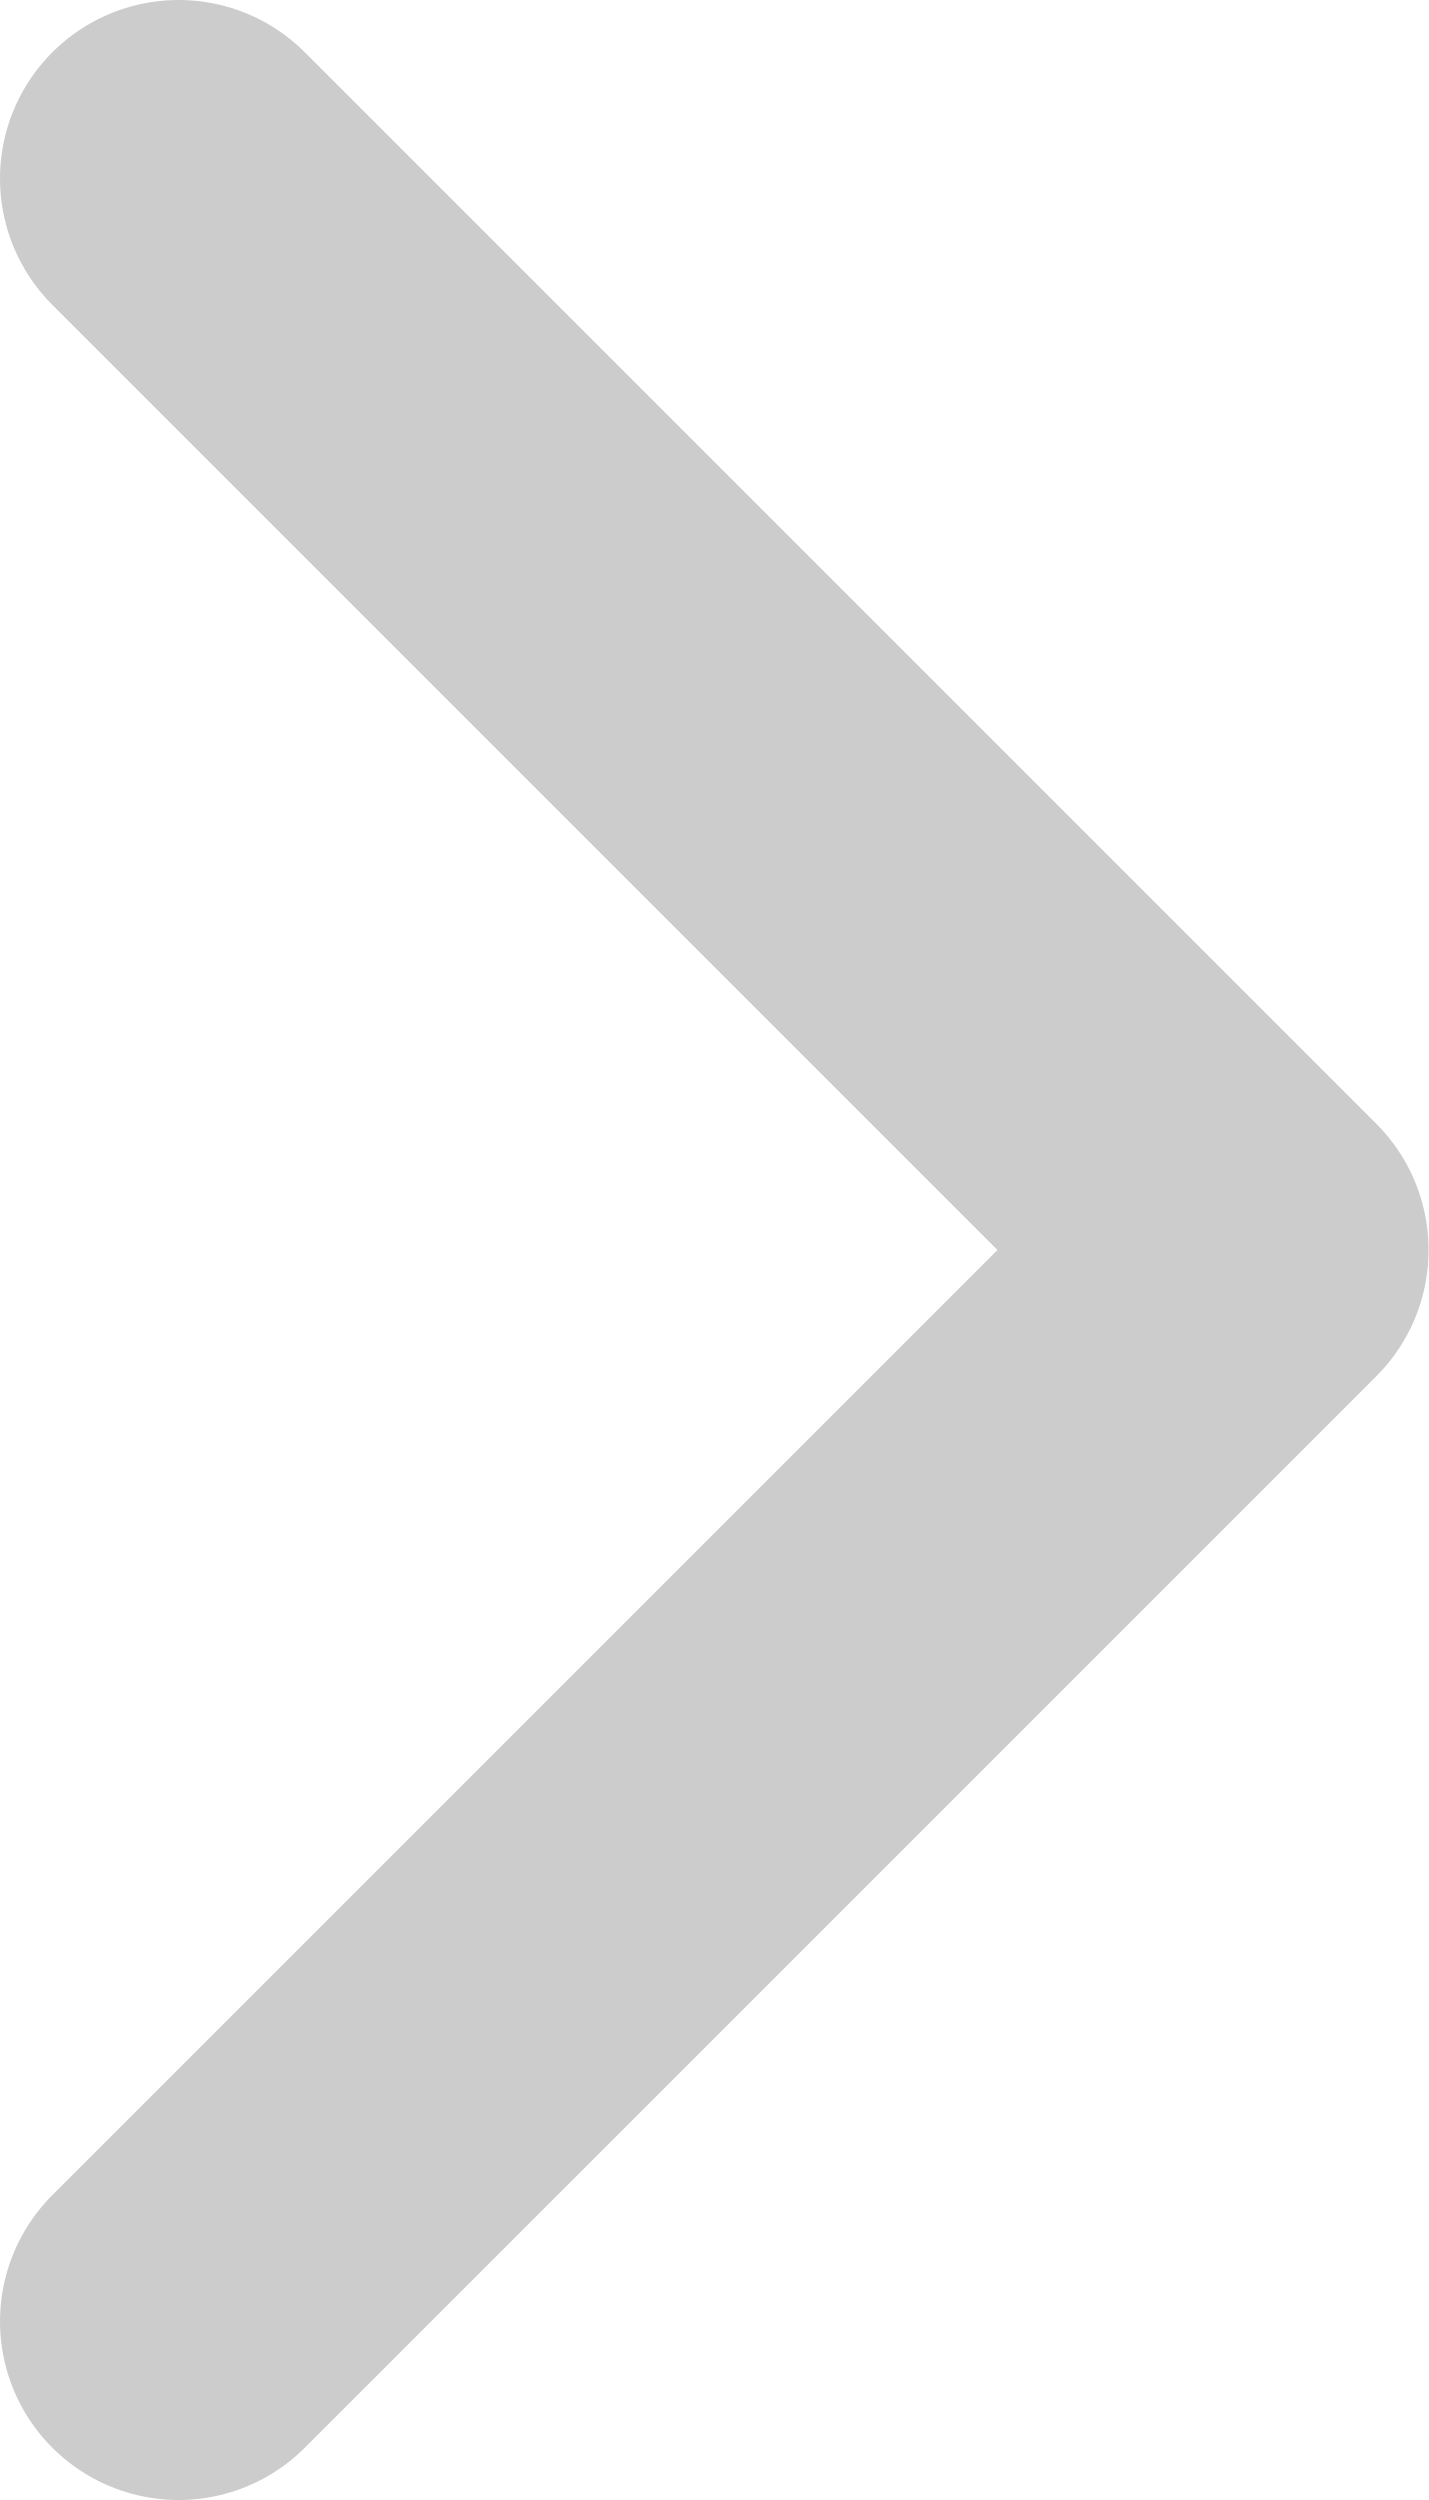
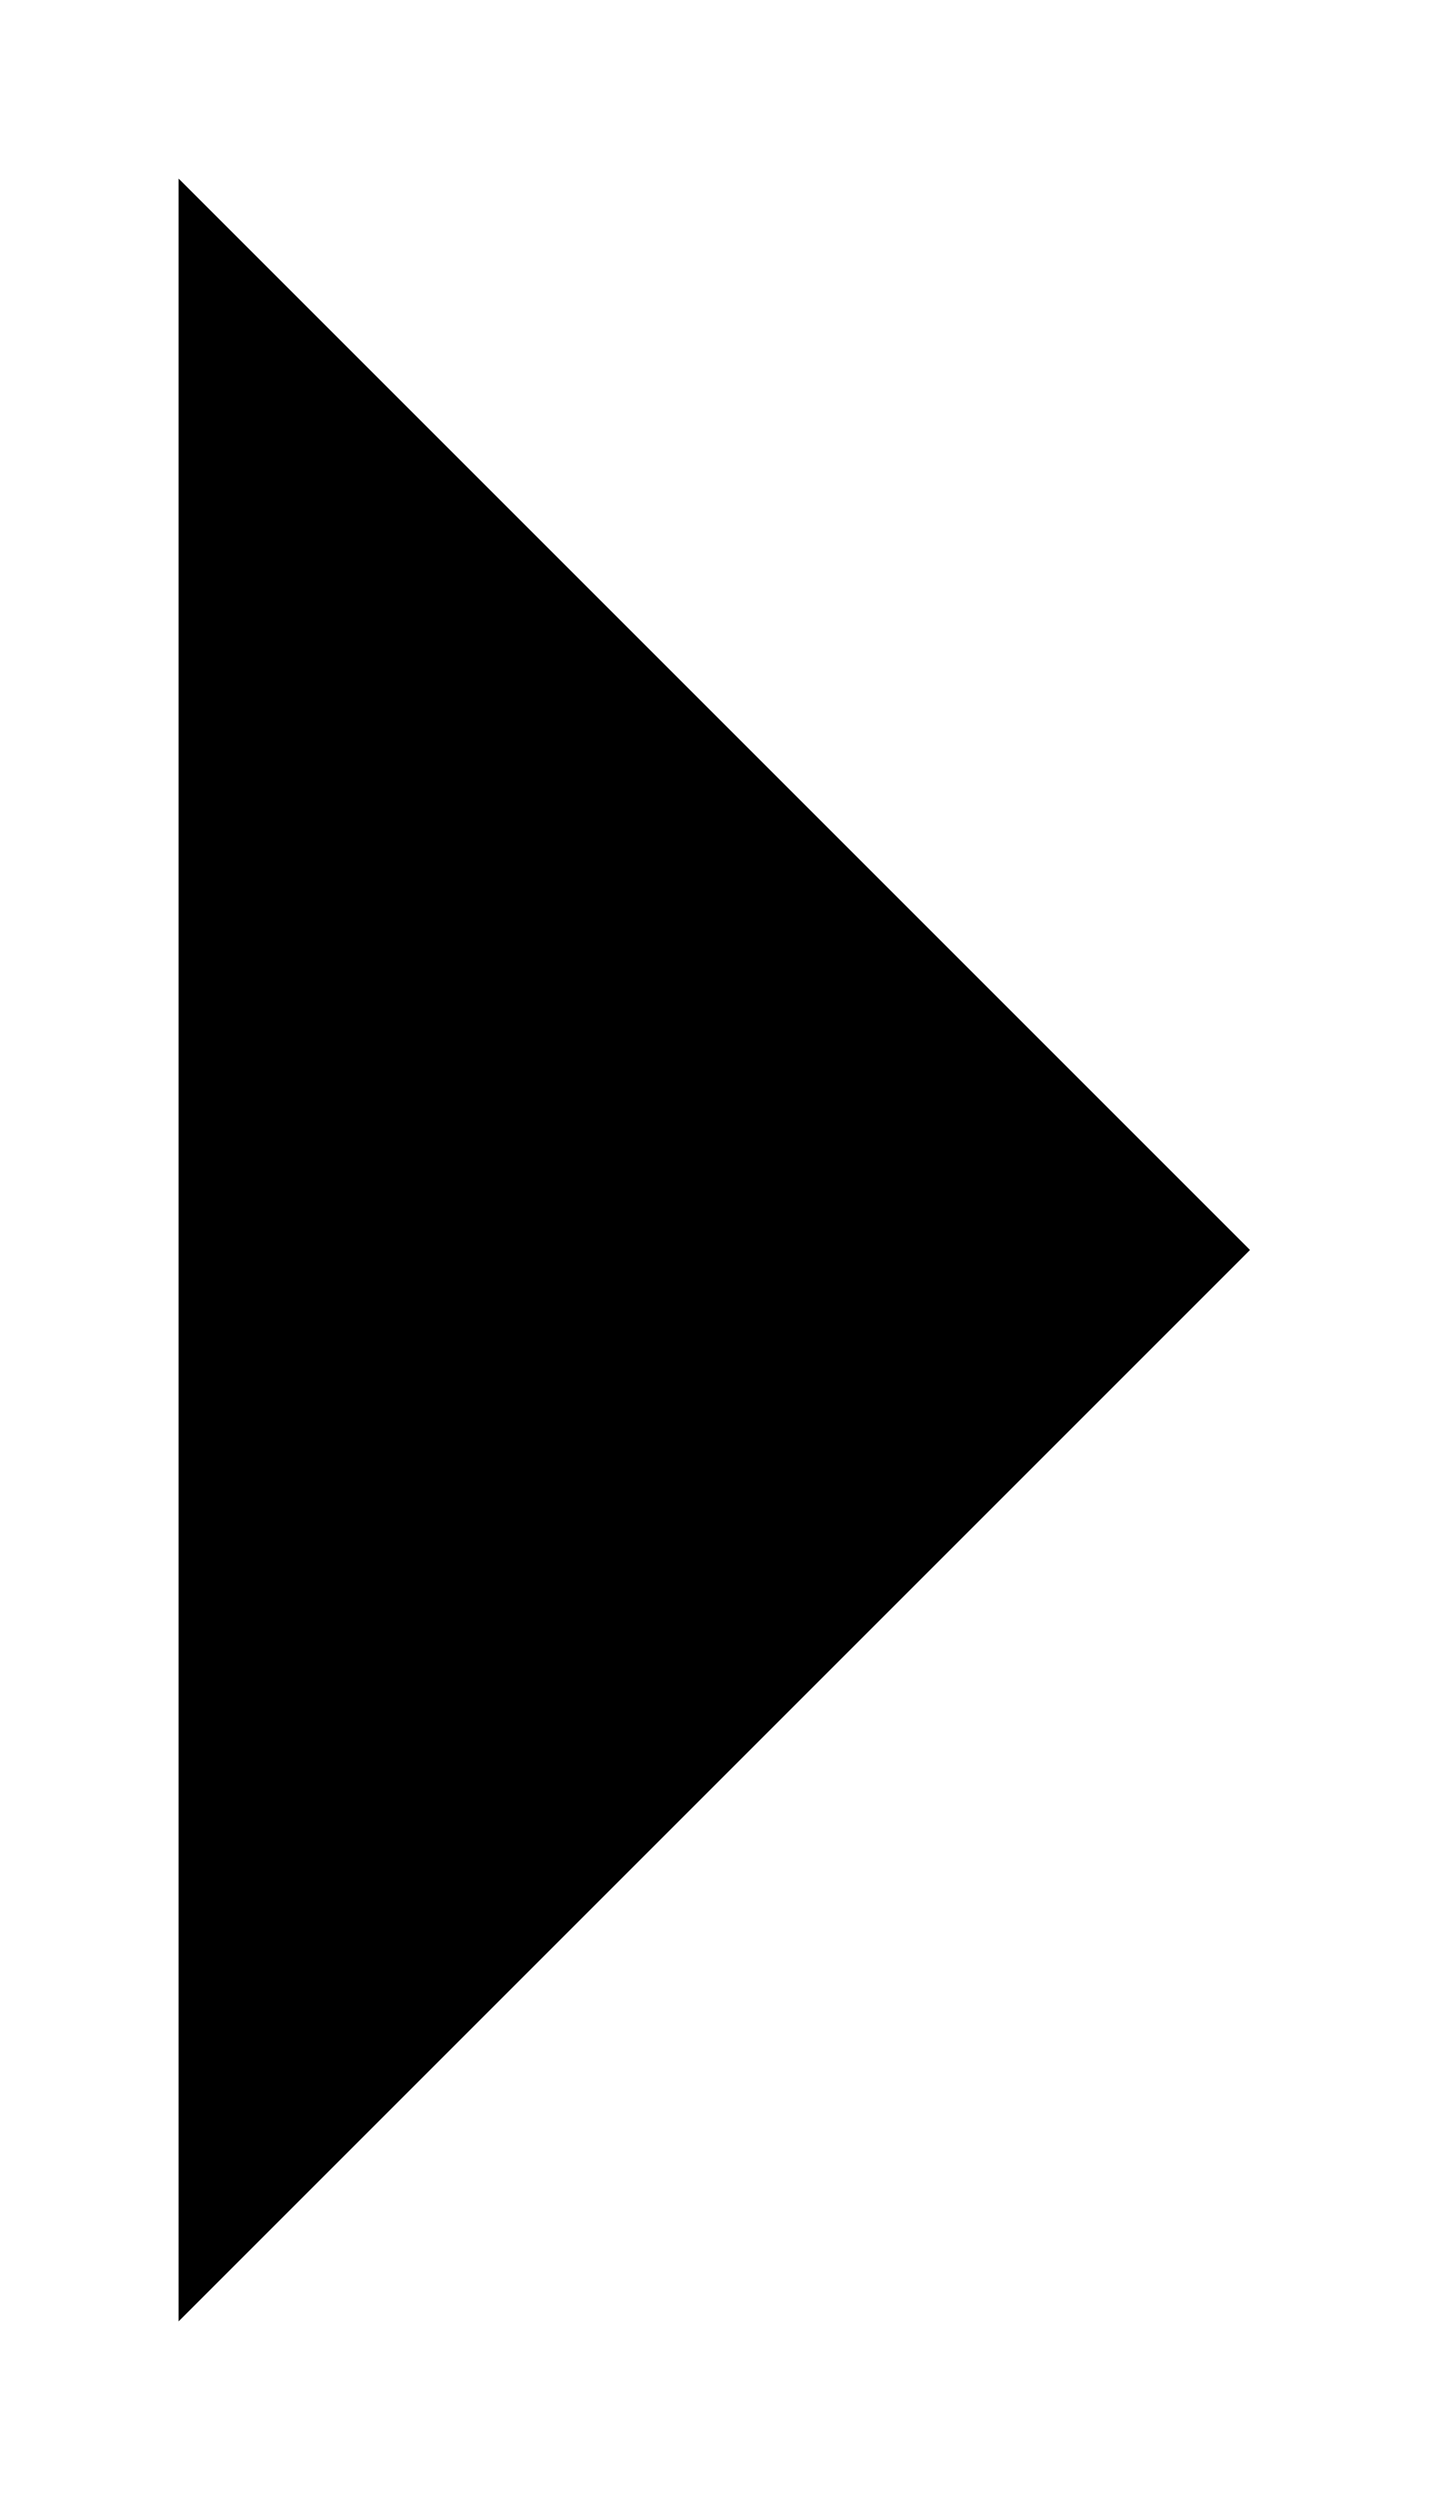
- <svg xmlns="http://www.w3.org/2000/svg" width="8" height="14" viewBox="0 0 8 14" fill="none">
-   <path d="M1 13L7 7L1 1" stroke="black" stroke-opacity="0.2" stroke-width="2" stroke-linecap="round" stroke-linejoin="round" />
+ <svg xmlns="http://www.w3.org/2000/svg" width="8" height="14" viewBox="0 0 8 14">
+   <path d="M1 13L7 7L1 1" stroke-opacity="0.2" stroke-width="2" stroke-linecap="round" stroke-linejoin="round" />
</svg>
